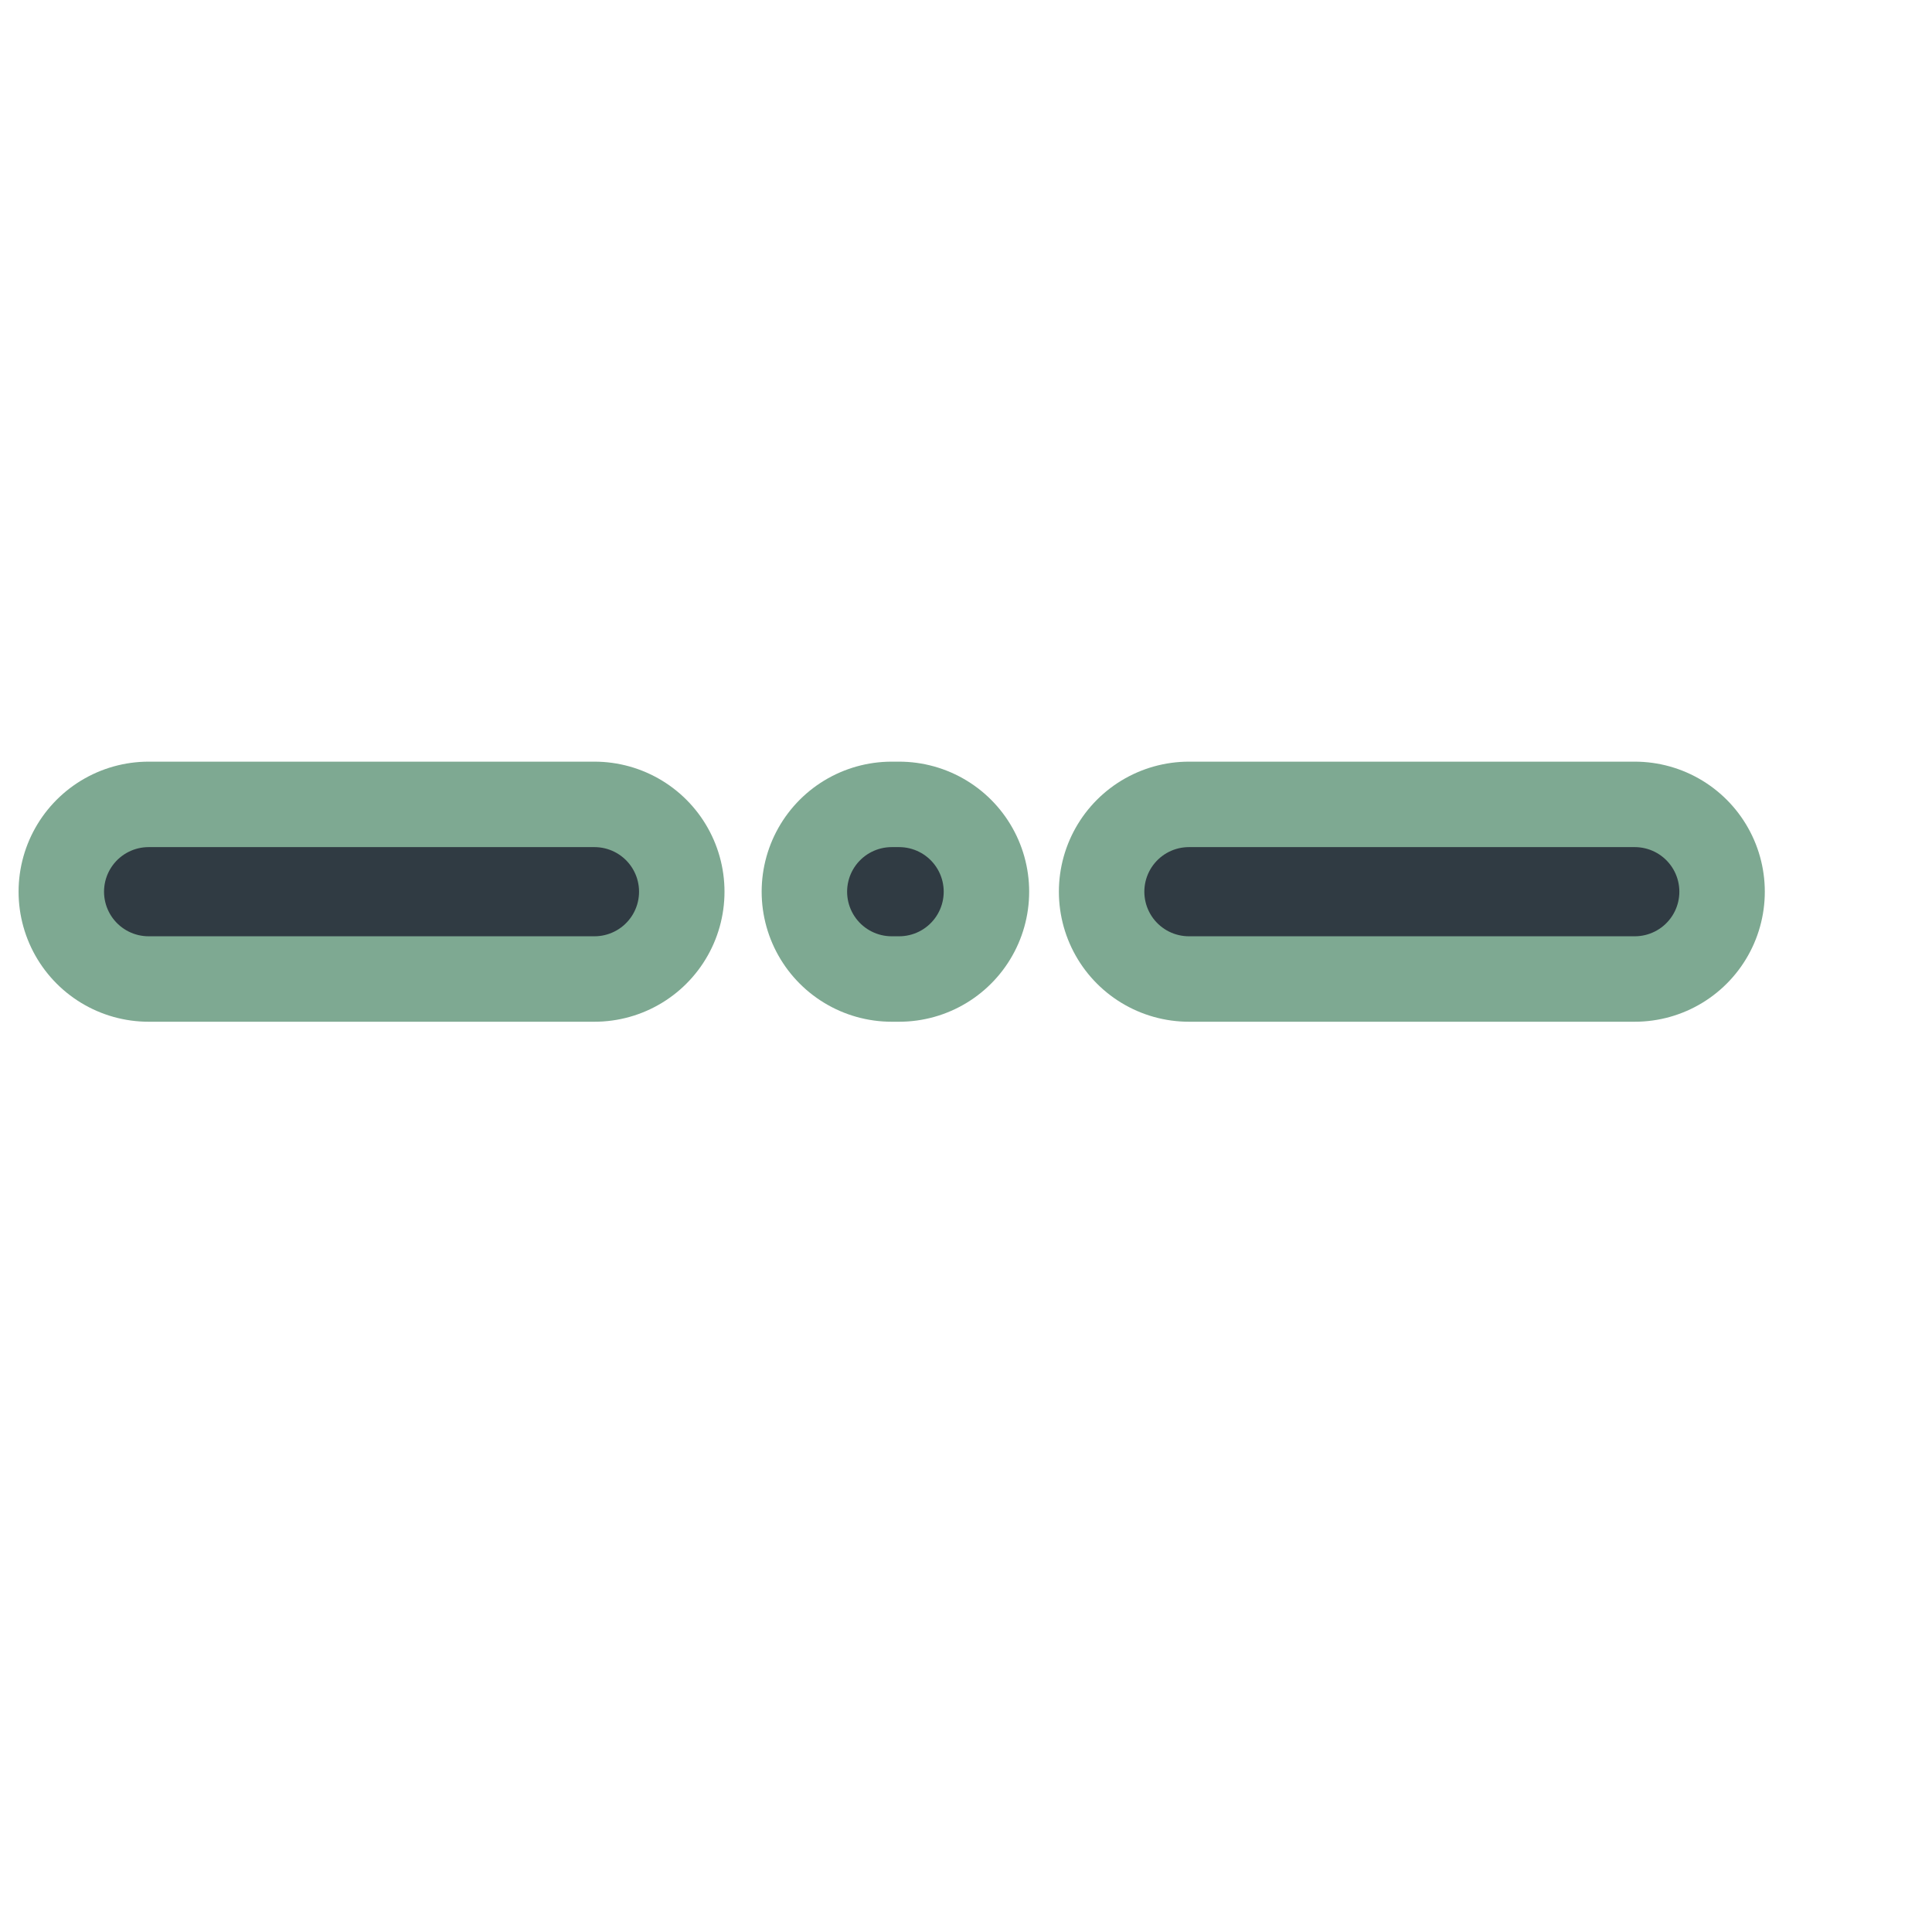
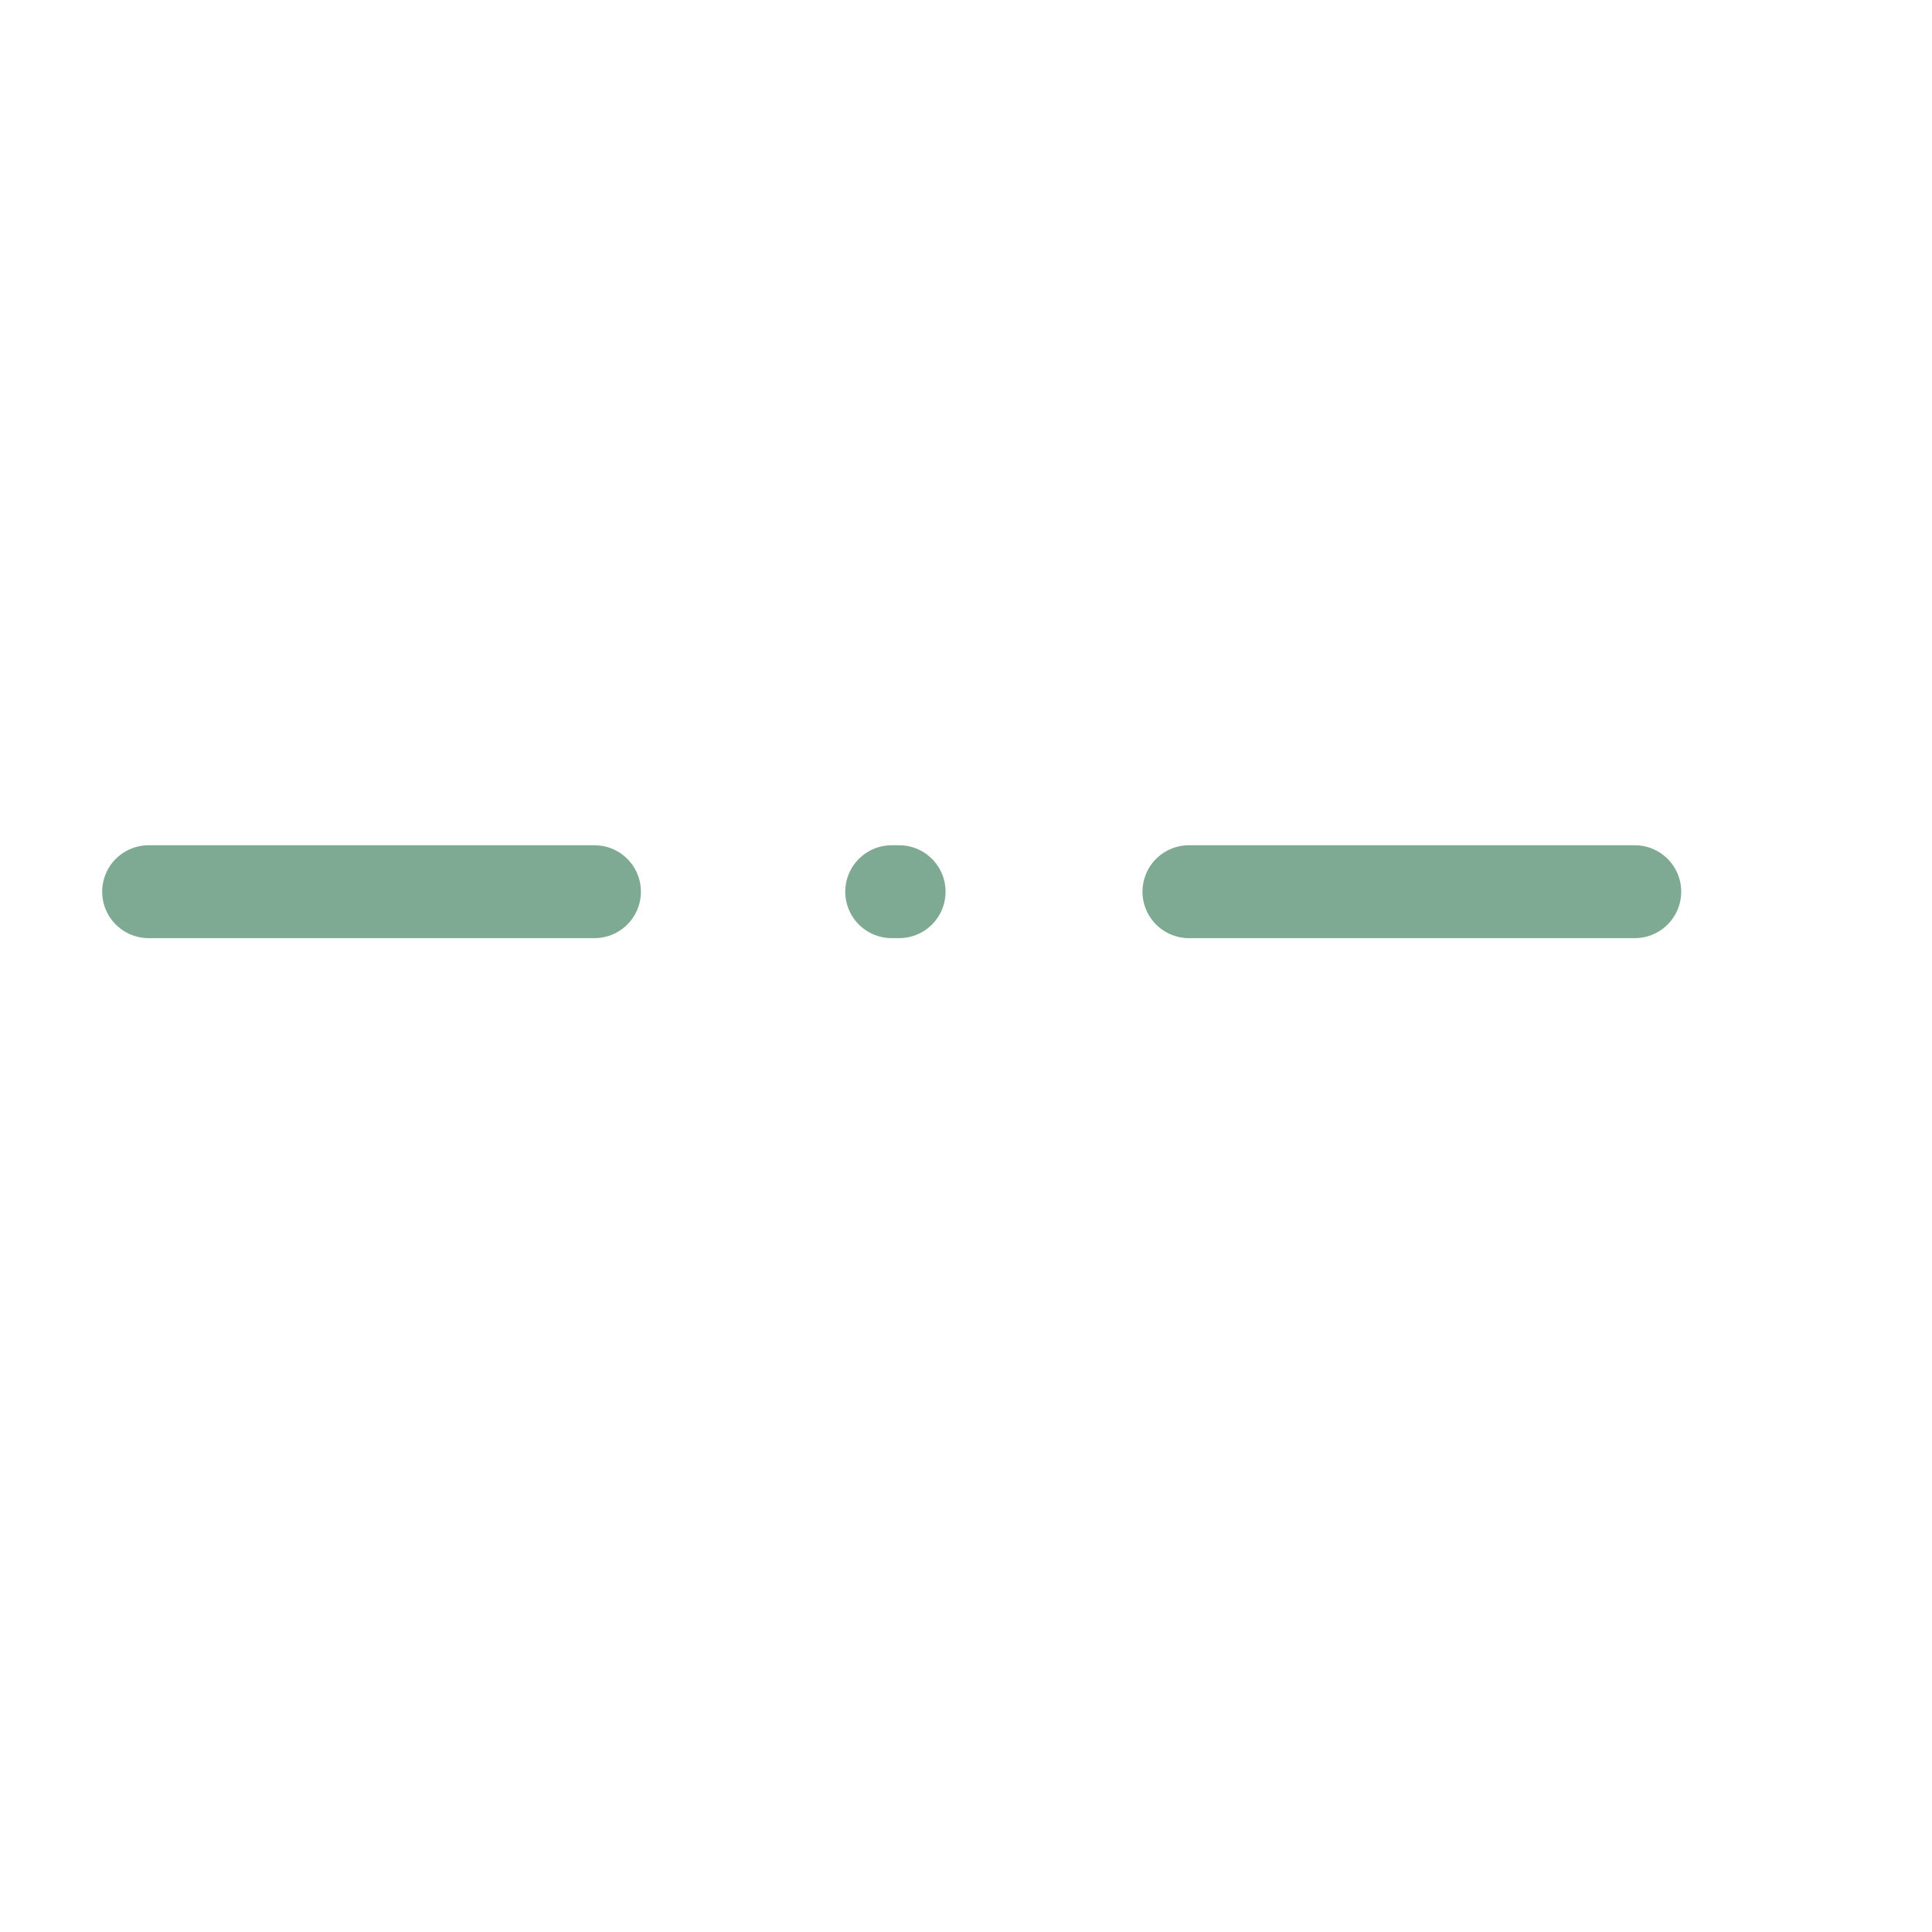
<svg xmlns="http://www.w3.org/2000/svg" width="26" height="26" viewBox="0 0 26 26">
-   <path d="M2,12 L8,12 M12,12 L12.1,12 M16,12 L22,12" fill="none" stroke="#7EA992" stroke-width="3.5" stroke-linecap="round" stroke-linejoin="round" />
-   <path d="M2,12 L8,12 M12,12 L12.1,12 M16,12 L22,12" fill="none" stroke="#303B43" stroke-width="1.2" stroke-linecap="round" stroke-linejoin="round" />
+   <path d="M2,12 L8,12 M12,12 L12.1,12 M16,12 L22,12" fill="none" stroke="#7EA992" stroke-width="1.25" stroke-linecap="round" stroke-linejoin="round" />
</svg>
